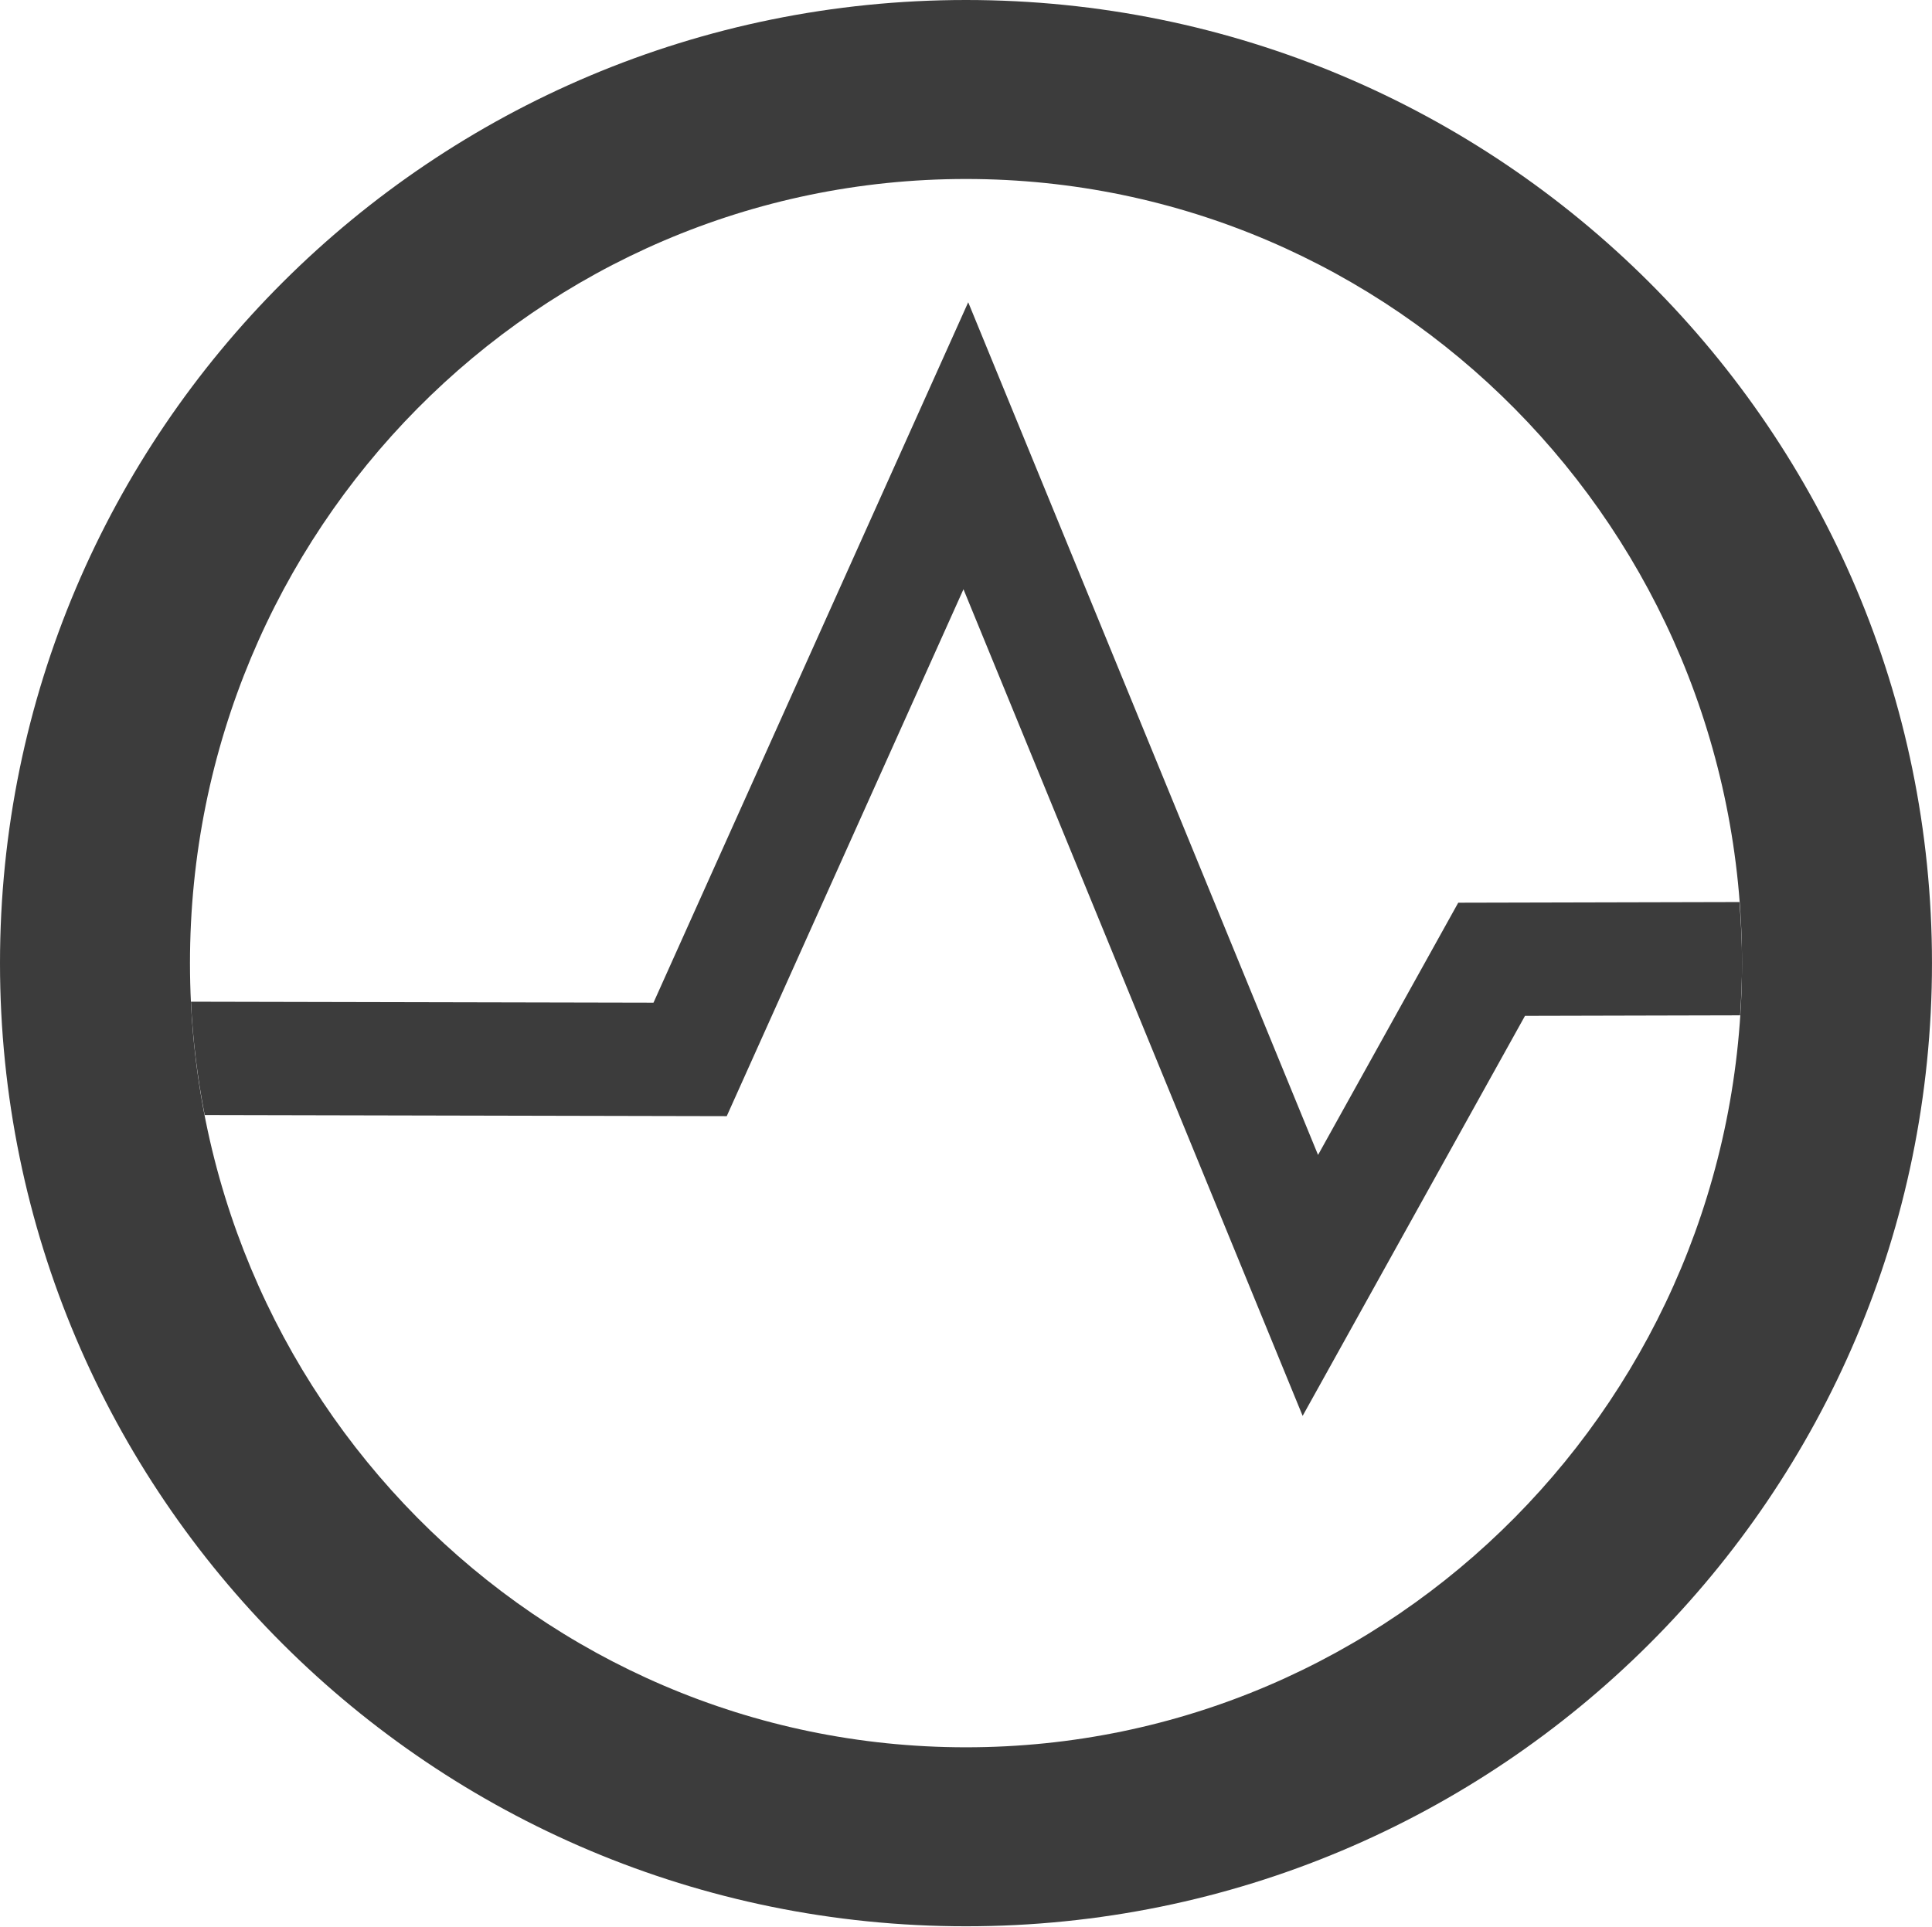
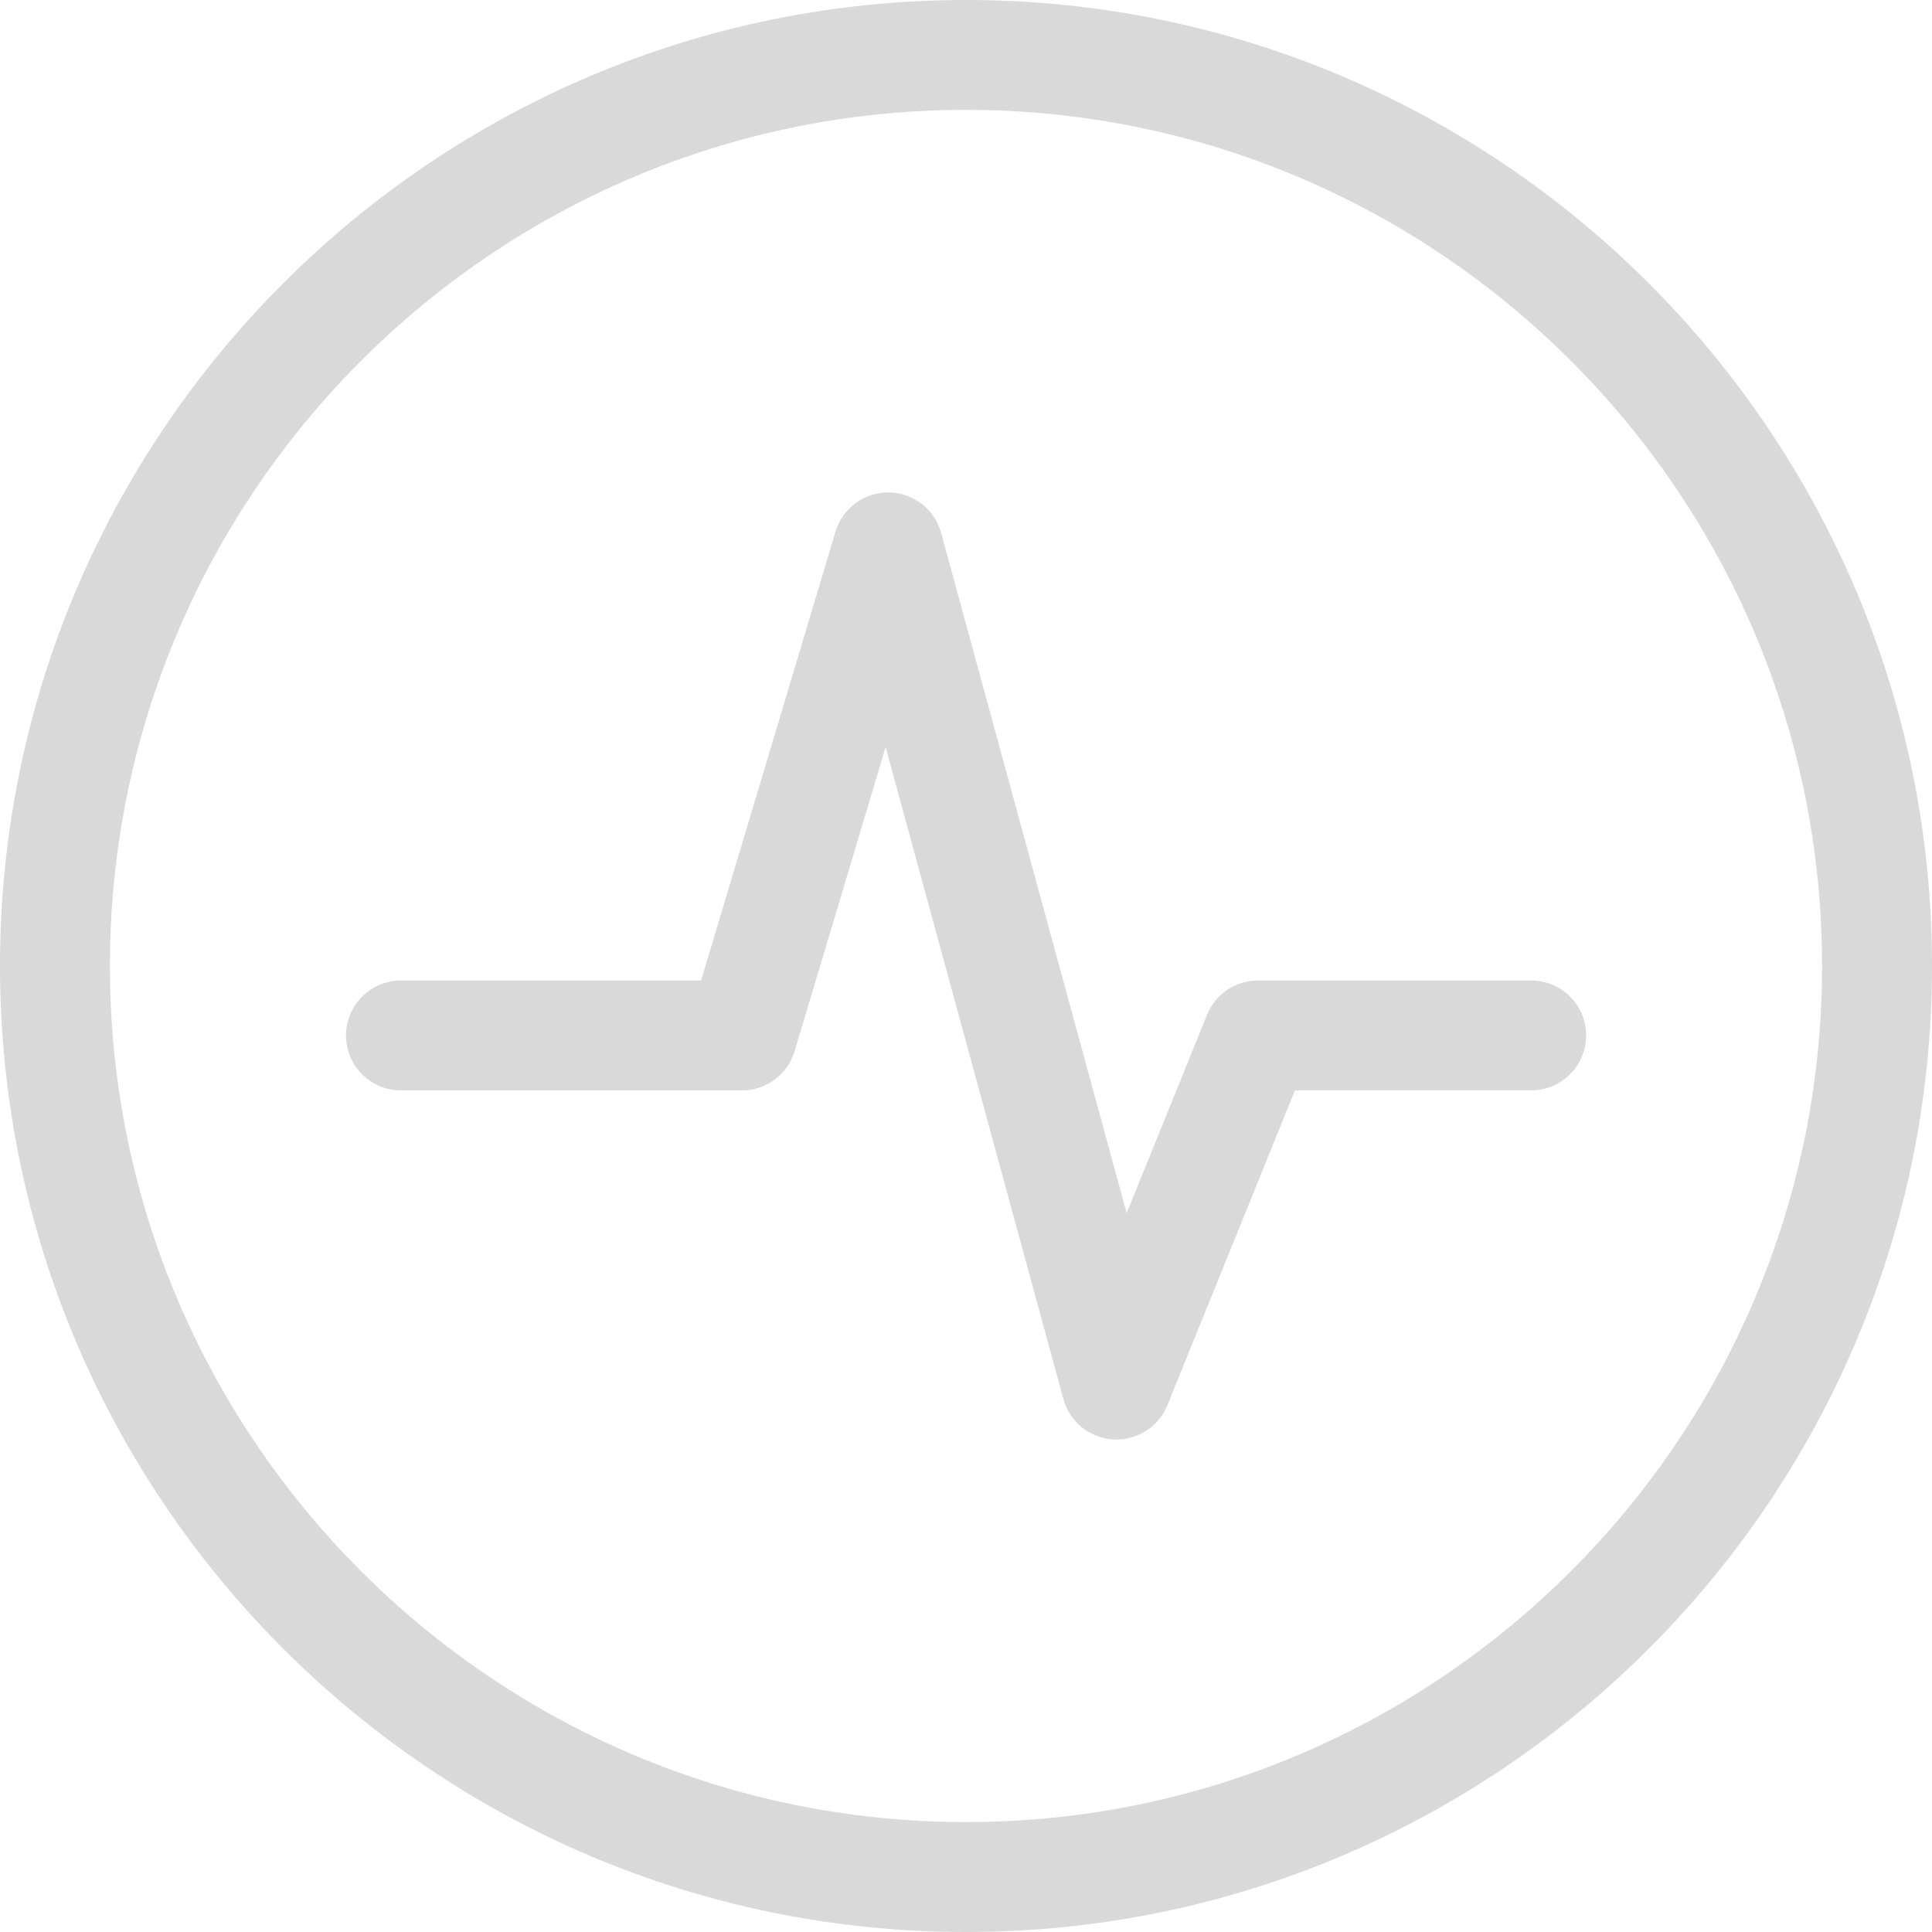
- <svg xmlns="http://www.w3.org/2000/svg" id="Layer_1" viewBox="0 0 115.863 115.542">
-   <defs>
-     <style>.cls-1{fill:#3C3C3C;}.cls-2{fill:#000;fill-opacity:0}</style>
-   </defs>
-   <ellipse class="cls-2" cx="57.931" cy="57.771" rx="46.538" ry="47.035" />
-   <path class="cls-1" d="M57.931,0C25.936,0,0,25.866,0,57.771s25.936,57.771,57.931,57.771c31.993,0,57.931-25.866,57.931-57.771S89.925,0,57.931,0ZM57.931,104.806c-25.701,0-46.538-21.058-46.538-47.035S32.23,10.736,57.931,10.736s46.538,21.058,46.538,47.035-20.837,47.035-46.538,47.035Z" />
-   <path class="cls-1" d="M104.315,54.106l-16.864.04-8.407,15.129-20.98-51.145-18.874,42.013-27.738-.059c.111,2.314.392,4.584.824,6.798l31.307.067,14.197-31.604,20.34,49.582,13.335-23.995,12.901-.031c.067-1.036.115-2.079.115-3.132,0-1.234-.063-2.453-.155-3.665Z" />
+ <svg xmlns="http://www.w3.org/2000/svg" viewBox="66.8 66.8 391.78 391.78">
+   <path fill="#d9d9d9" d="M293.19,358.72c-.22,0-.44,0-.66-.02-4.77-.29-8.83-3.58-10.09-8.19l-36.05-132.2-18.46,61.66c-1.41,4.71-5.75,7.95-10.67,7.95h-69.15c-6.15,0-11.14-4.99-11.14-11.14s4.99-11.14,11.14-11.14h60.86l27.26-91.03c1.42-4.72,5.75-7.95,10.67-7.95.04,0,.09,0,.14,0,4.97.06,9.3,3.41,10.61,8.21l37.62,137.94,16.3-40.22c1.7-4.21,5.79-6.96,10.33-6.96h55.4c6.15,0,11.14,4.99,11.14,11.14s-4.99,11.14-11.14,11.14h-47.9l-25.87,63.84c-1.71,4.22-5.81,6.96-10.32,6.96Z" />
+   <path fill="#d9d9d9" d="M262.69,458.58c-108.01,0-195.89-87.87-195.89-195.89s87.87-195.89,195.89-195.89,195.89,87.88,195.89,195.89-87.88,195.89-195.89,195.89ZM262.69,89.08c-95.72,0-173.6,77.88-173.6,173.61s77.88,173.6,173.6,173.6,173.6-77.88,173.6-173.6-77.88-173.61-173.6-173.61Z" />
</svg>
